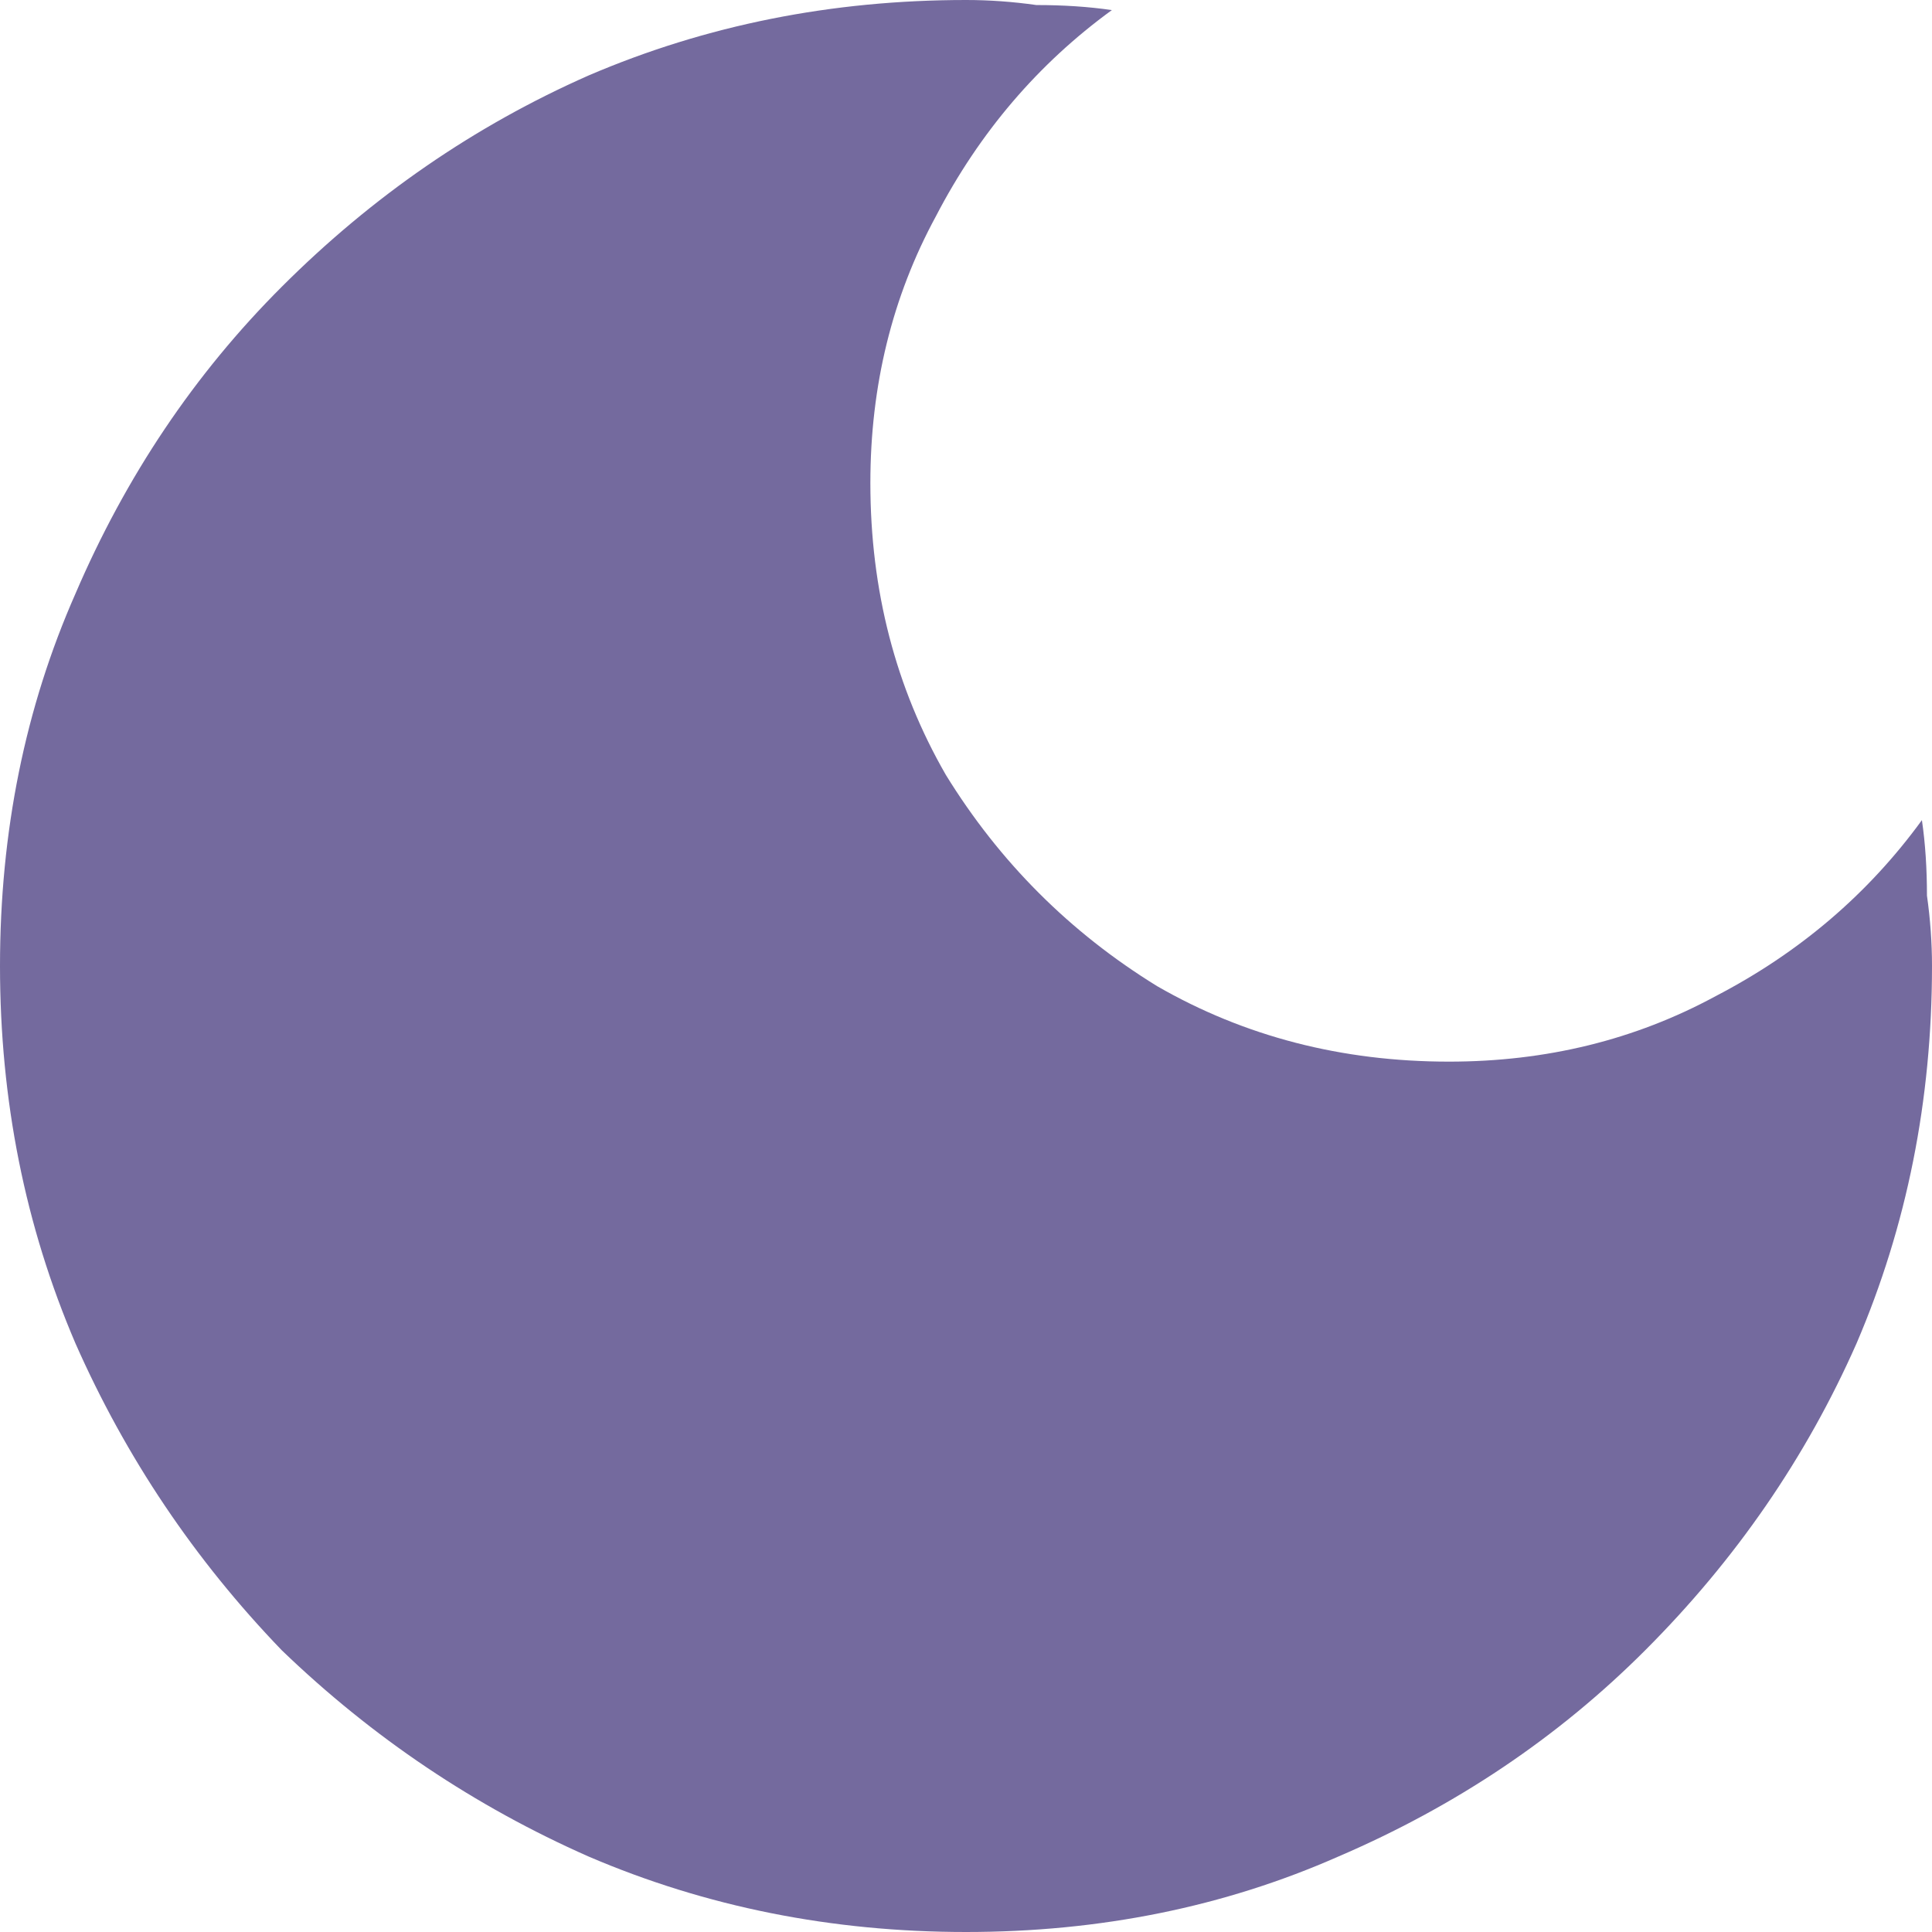
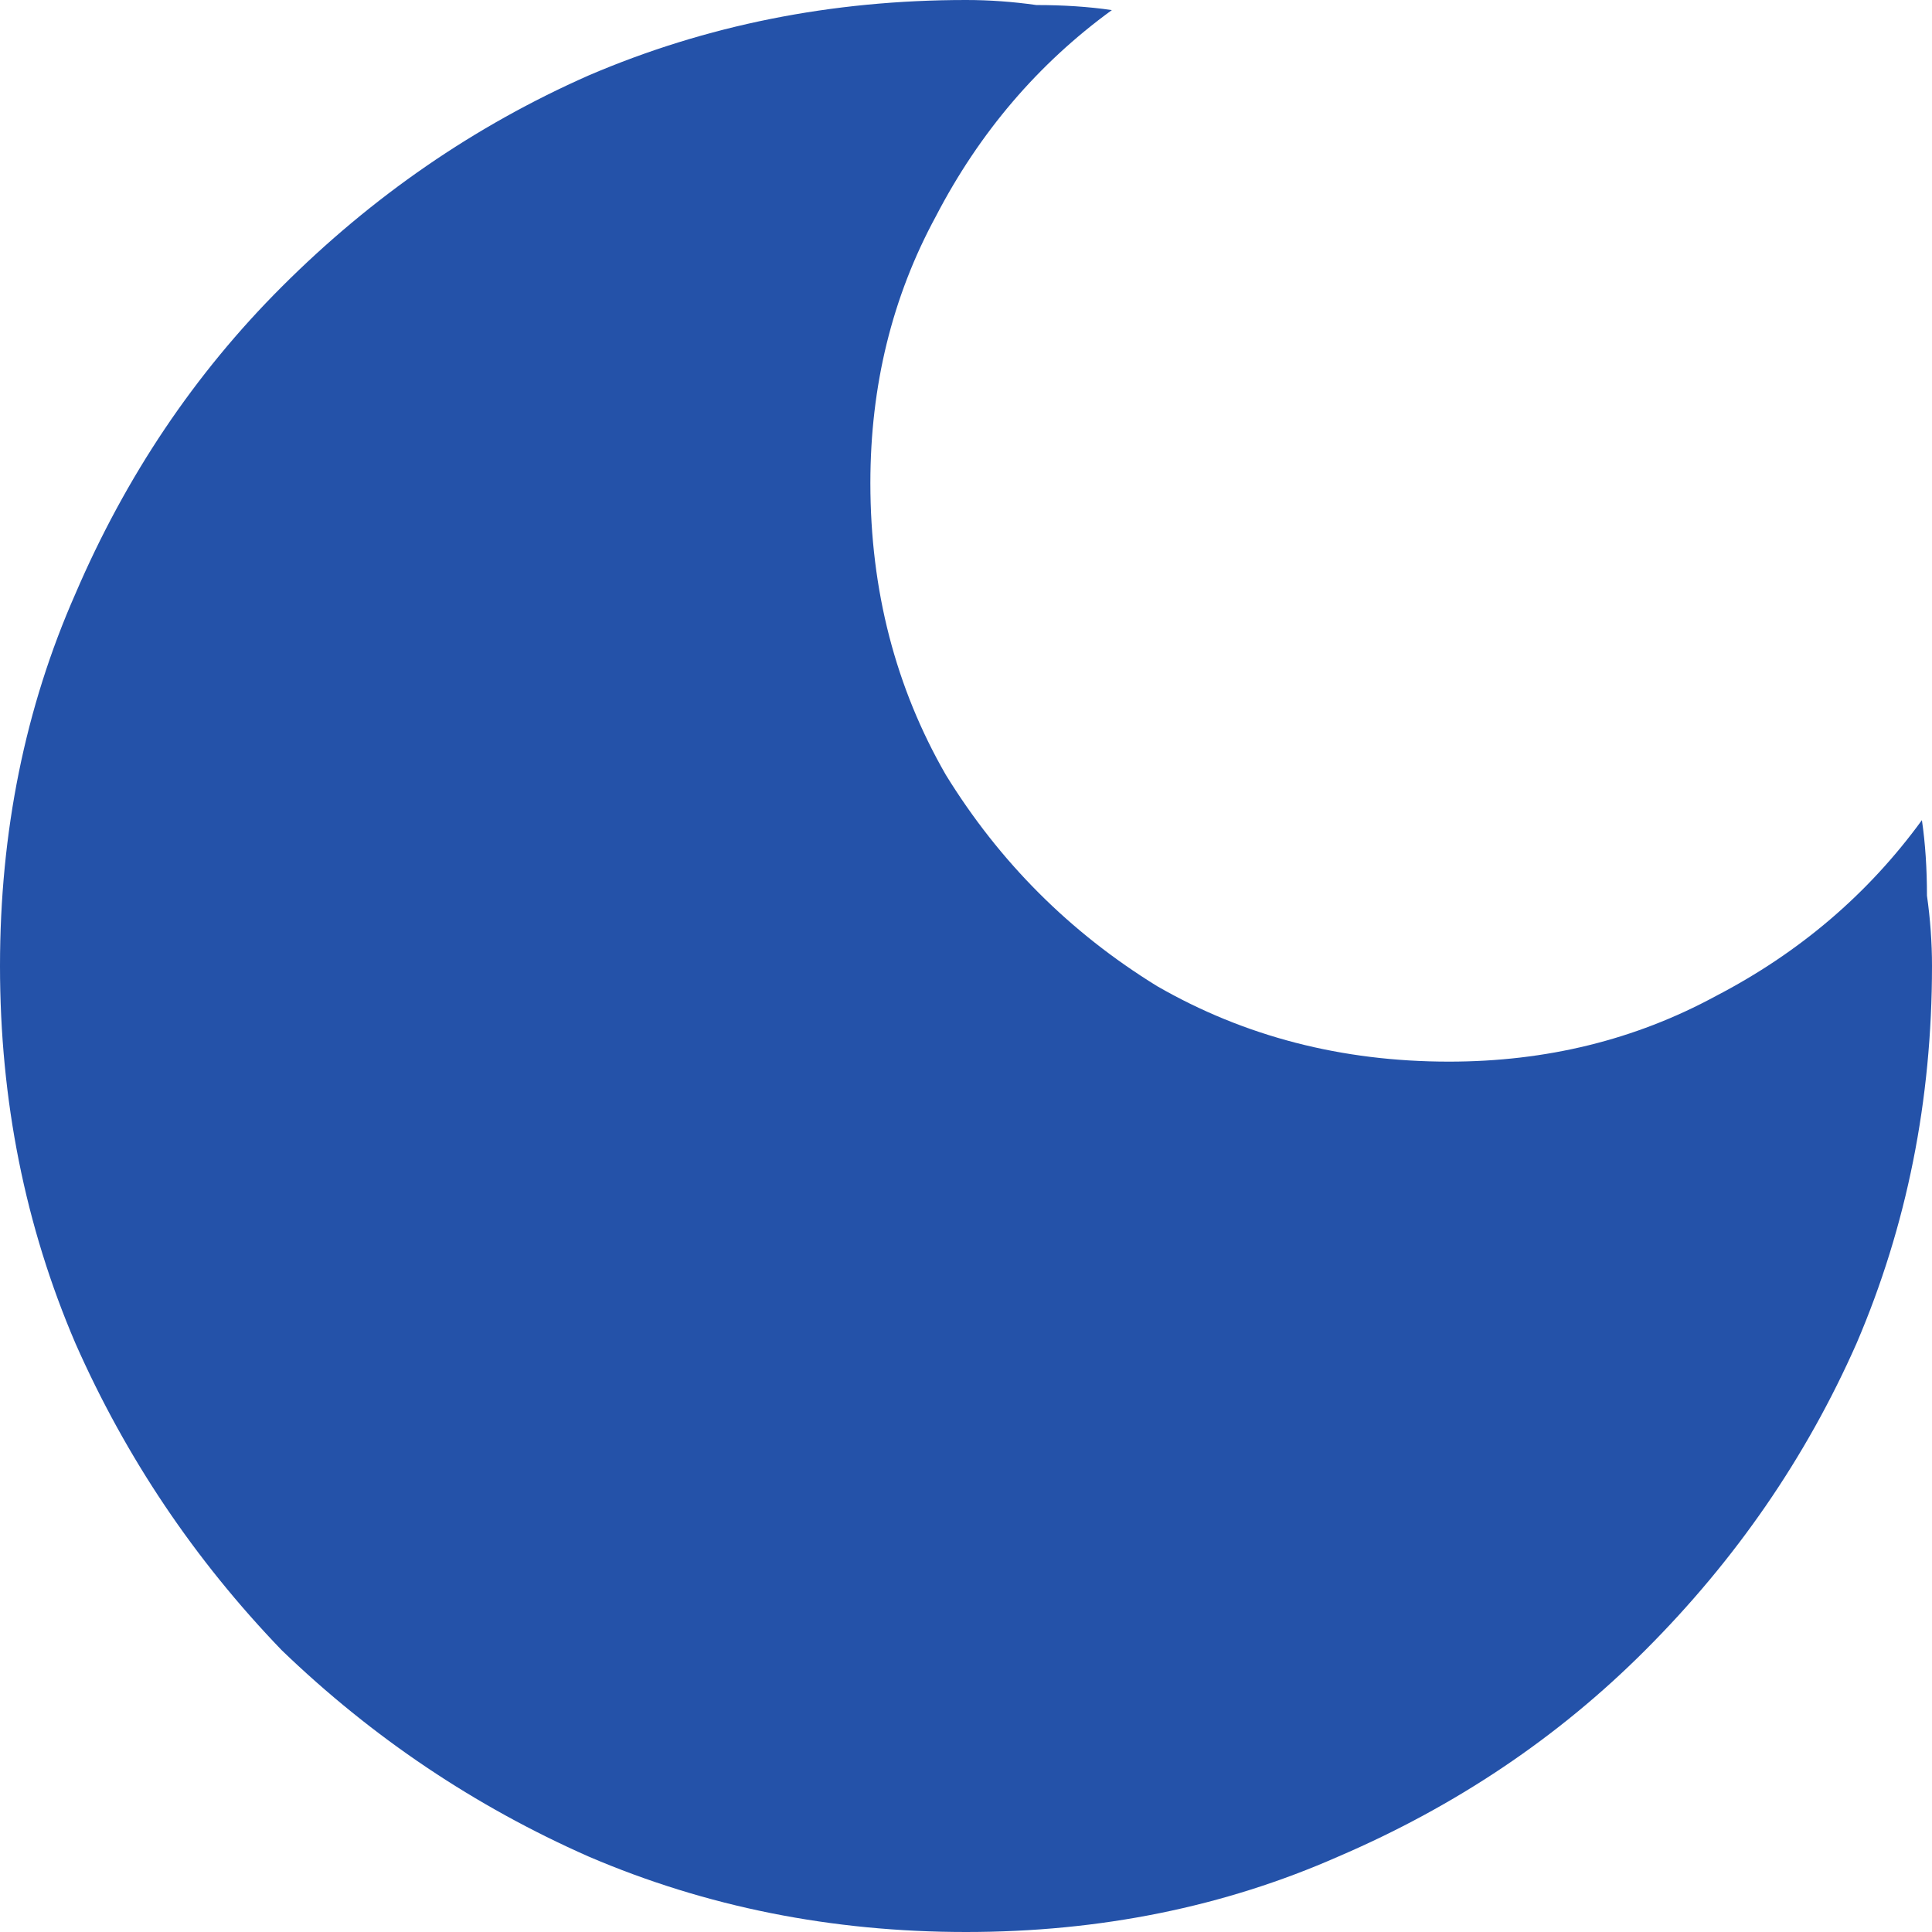
<svg xmlns="http://www.w3.org/2000/svg" width="18" height="18" viewBox="0 0 18 18" fill="none">
-   <path d="M9 0C9.219 0 9.438 0.016 9.656 0.047C9.906 0.047 10.141 0.062 10.359 0.094C9.672 0.594 9.125 1.234 8.719 2.016C8.312 2.766 8.109 3.594 8.109 4.5C8.109 5.5 8.344 6.406 8.812 7.219C9.312 8.031 9.969 8.688 10.781 9.188C11.594 9.656 12.5 9.891 13.5 9.891C14.406 9.891 15.234 9.688 15.984 9.281C16.766 8.875 17.406 8.328 17.906 7.641C17.938 7.859 17.953 8.094 17.953 8.344C17.984 8.562 18 8.781 18 9C18 10.25 17.766 11.422 17.297 12.516C16.828 13.578 16.172 14.531 15.328 15.375C14.516 16.188 13.562 16.828 12.469 17.297C11.406 17.766 10.25 18 9 18C7.75 18 6.578 17.766 5.484 17.297C4.422 16.828 3.469 16.188 2.625 15.375C1.812 14.531 1.172 13.578 0.703 12.516C0.234 11.422 0 10.25 0 9C0 7.75 0.234 6.594 0.703 5.531C1.172 4.438 1.812 3.484 2.625 2.672C3.469 1.828 4.422 1.172 5.484 0.703C6.578 0.234 7.75 0 9 0Z" fill="#746A9E" />
+   <path d="M9 0C9.219 0 9.438 0.016 9.656 0.047C9.906 0.047 10.141 0.062 10.359 0.094C9.672 0.594 9.125 1.234 8.719 2.016C8.312 2.766 8.109 3.594 8.109 4.5C8.109 5.5 8.344 6.406 8.812 7.219C9.312 8.031 9.969 8.688 10.781 9.188C11.594 9.656 12.5 9.891 13.5 9.891C14.406 9.891 15.234 9.688 15.984 9.281C16.766 8.875 17.406 8.328 17.906 7.641C17.938 7.859 17.953 8.094 17.953 8.344C17.984 8.562 18 8.781 18 9C18 10.25 17.766 11.422 17.297 12.516C16.828 13.578 16.172 14.531 15.328 15.375C14.516 16.188 13.562 16.828 12.469 17.297C11.406 17.766 10.25 18 9 18C7.75 18 6.578 17.766 5.484 17.297C4.422 16.828 3.469 16.188 2.625 15.375C1.812 14.531 1.172 13.578 0.703 12.516C0.234 11.422 0 10.25 0 9C0 7.75 0.234 6.594 0.703 5.531C1.172 4.438 1.812 3.484 2.625 2.672C3.469 1.828 4.422 1.172 5.484 0.703C6.578 0.234 7.75 0 9 0Z" fill="#2452A9" />
</svg>
